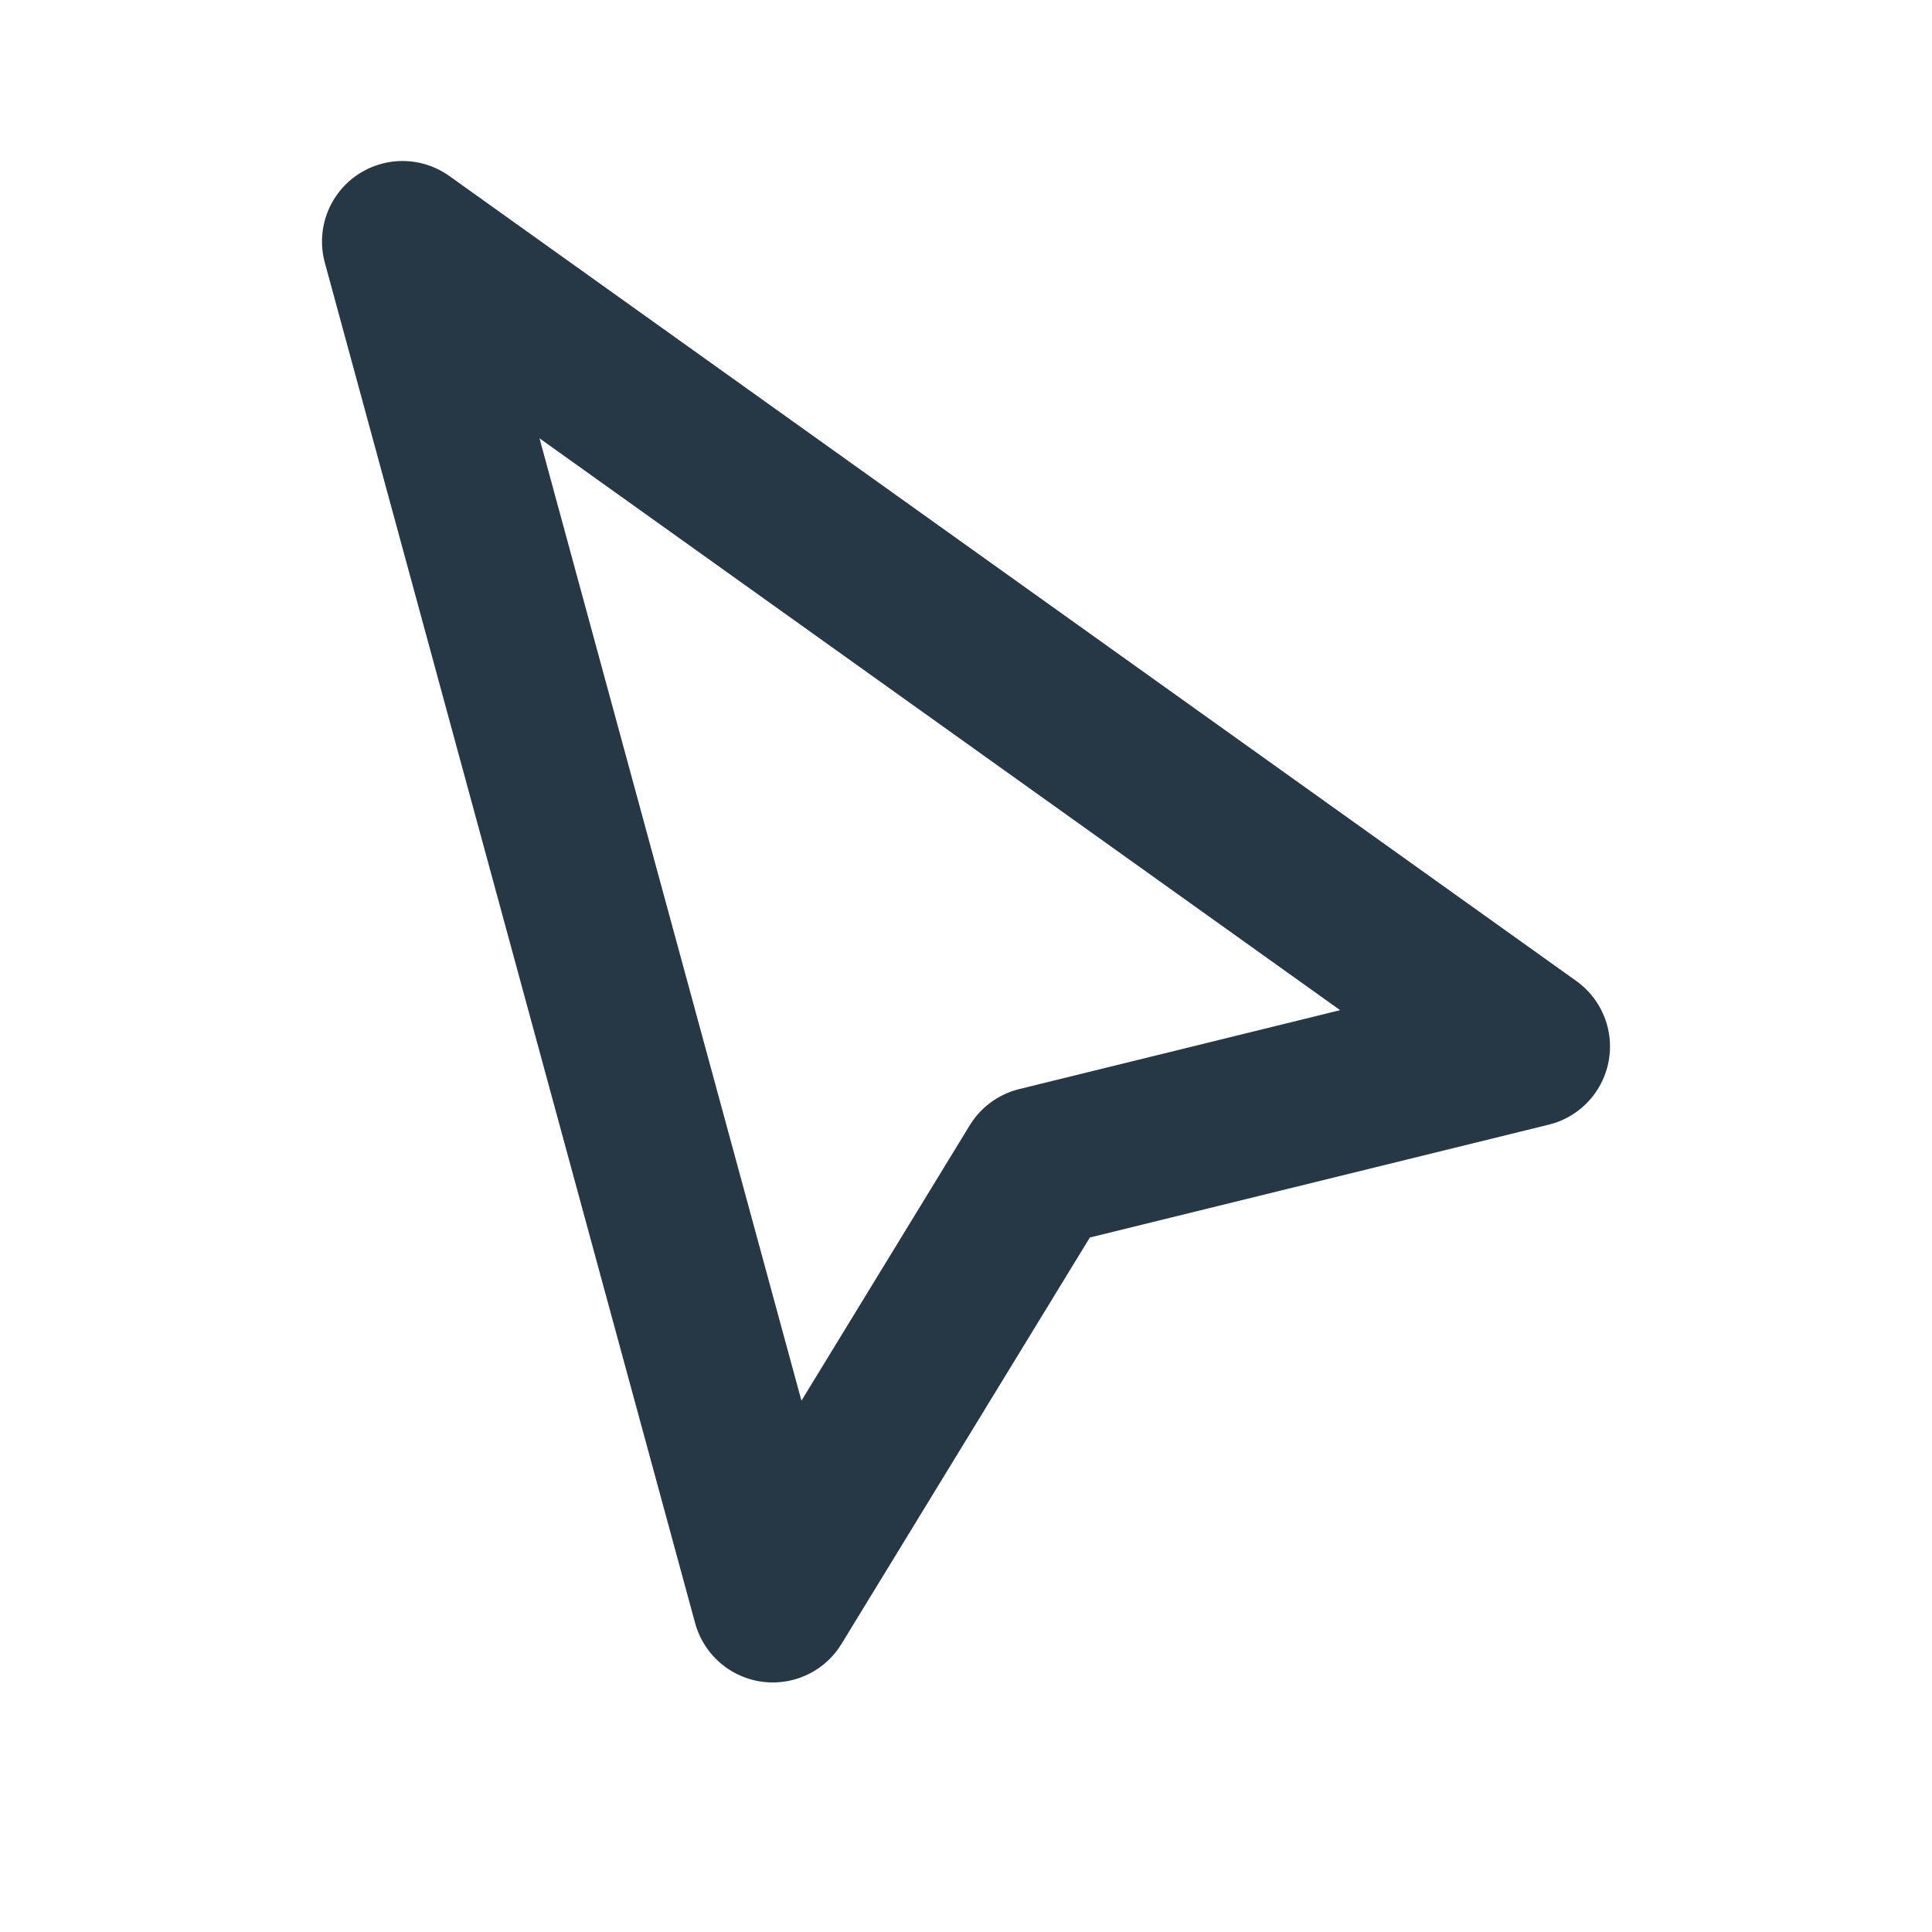
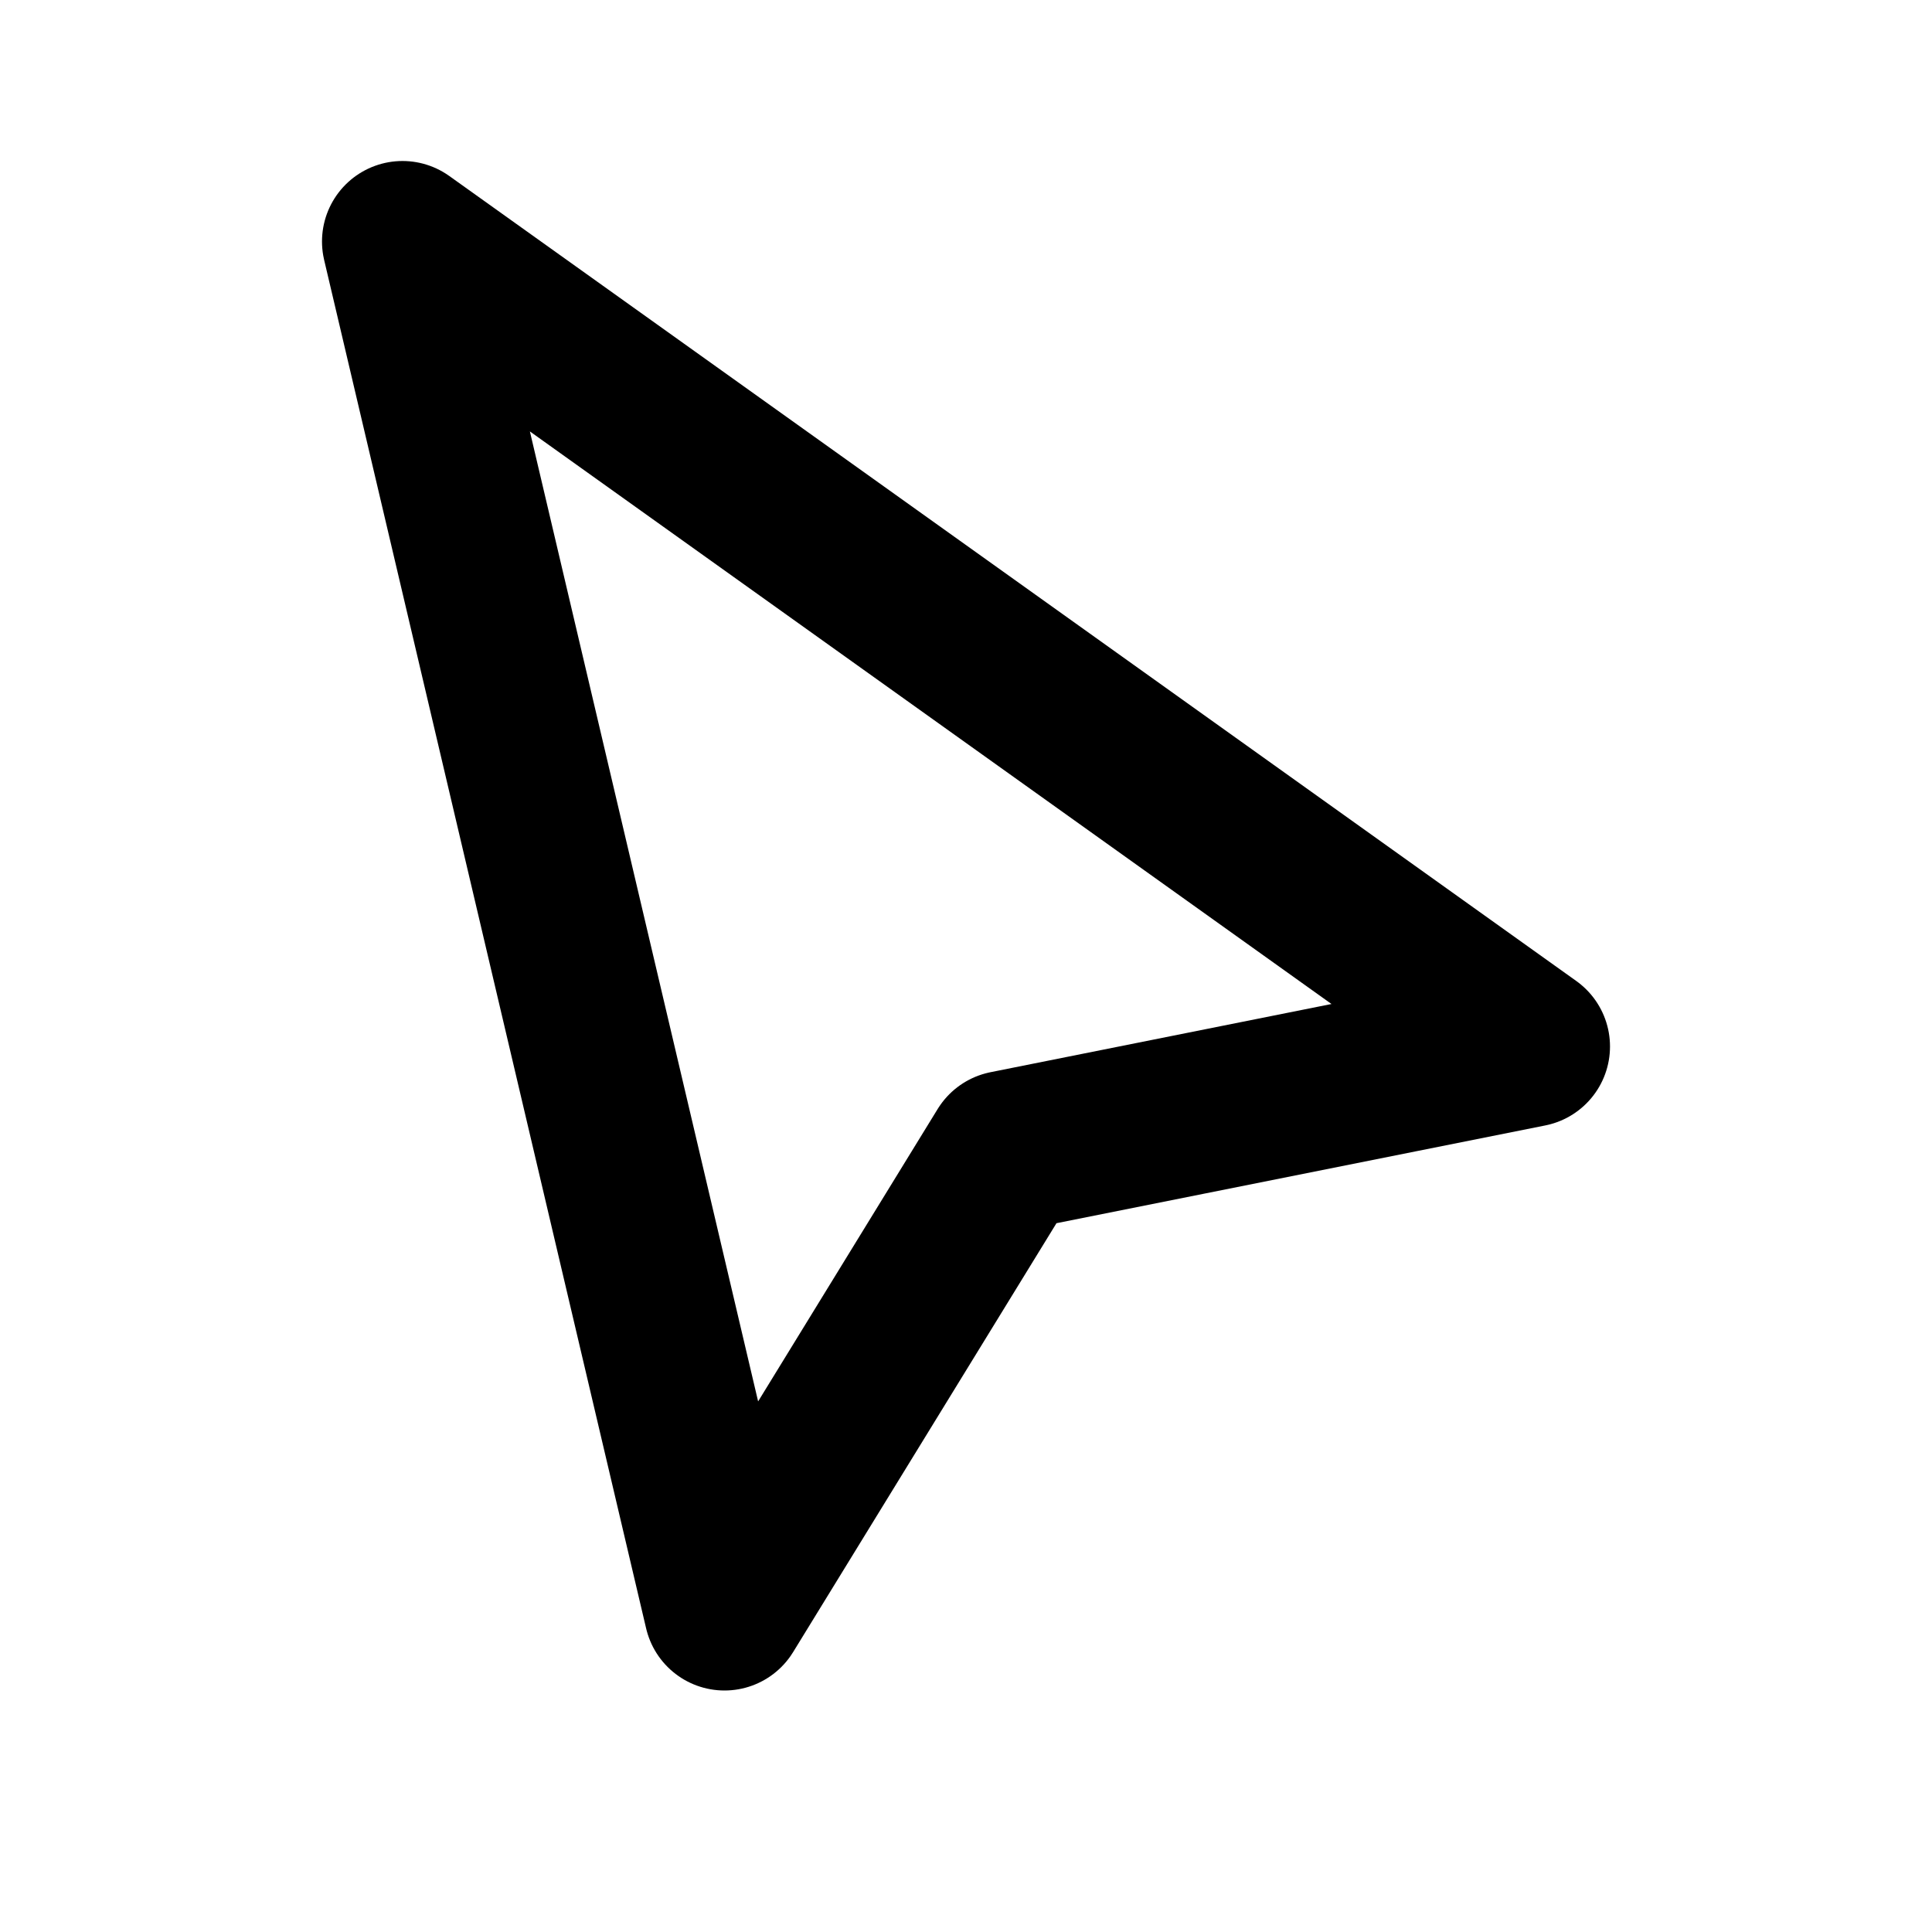
- <svg xmlns="http://www.w3.org/2000/svg" viewBox="0 0 24 24" fill="none" stroke="#263846" stroke-width="2" stroke-linecap="round" stroke-linejoin="round">
-   <path d="m5 3 14 10-6.1 1.5-3.3 5.4Z" />
+ <svg xmlns="http://www.w3.org/2000/svg" id="icon" viewBox="0 0 24 24" fill="none" stroke="currentColor" stroke-width="2" stroke-linecap="round" stroke-linejoin="round">
+   <path d="m5 3 14 10-6.5 1.3L9 20Z" />
</svg>
